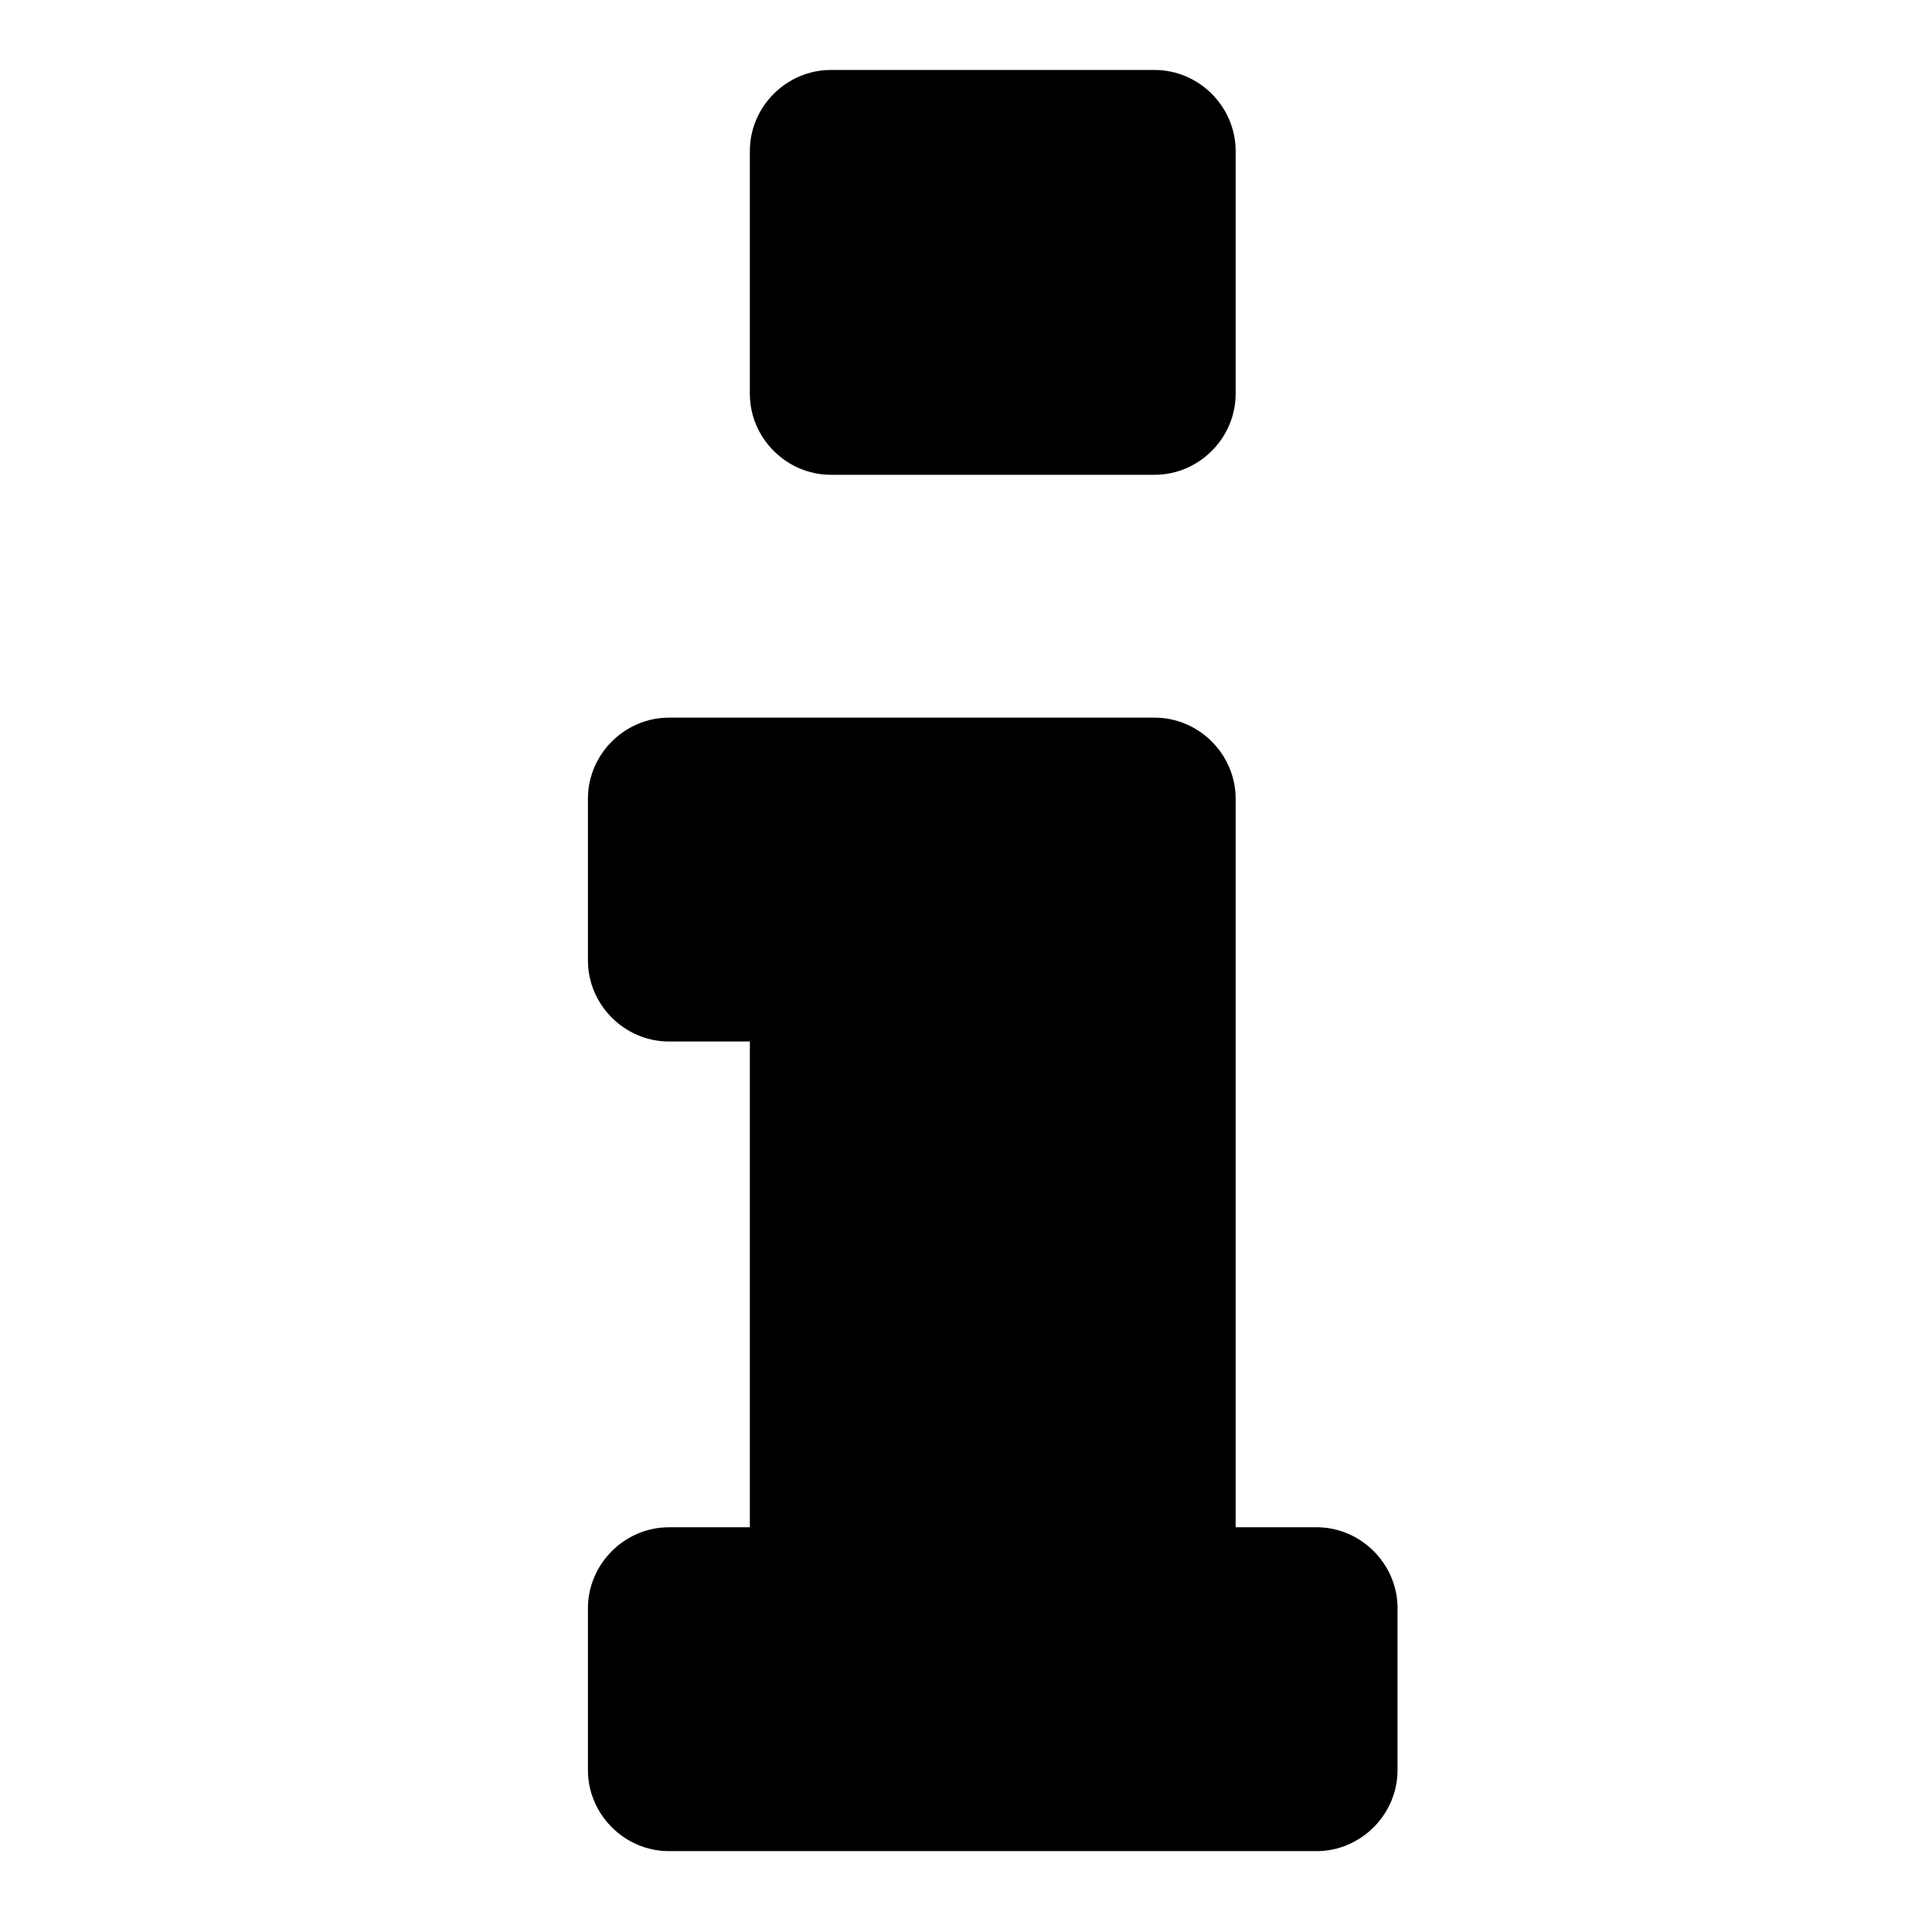
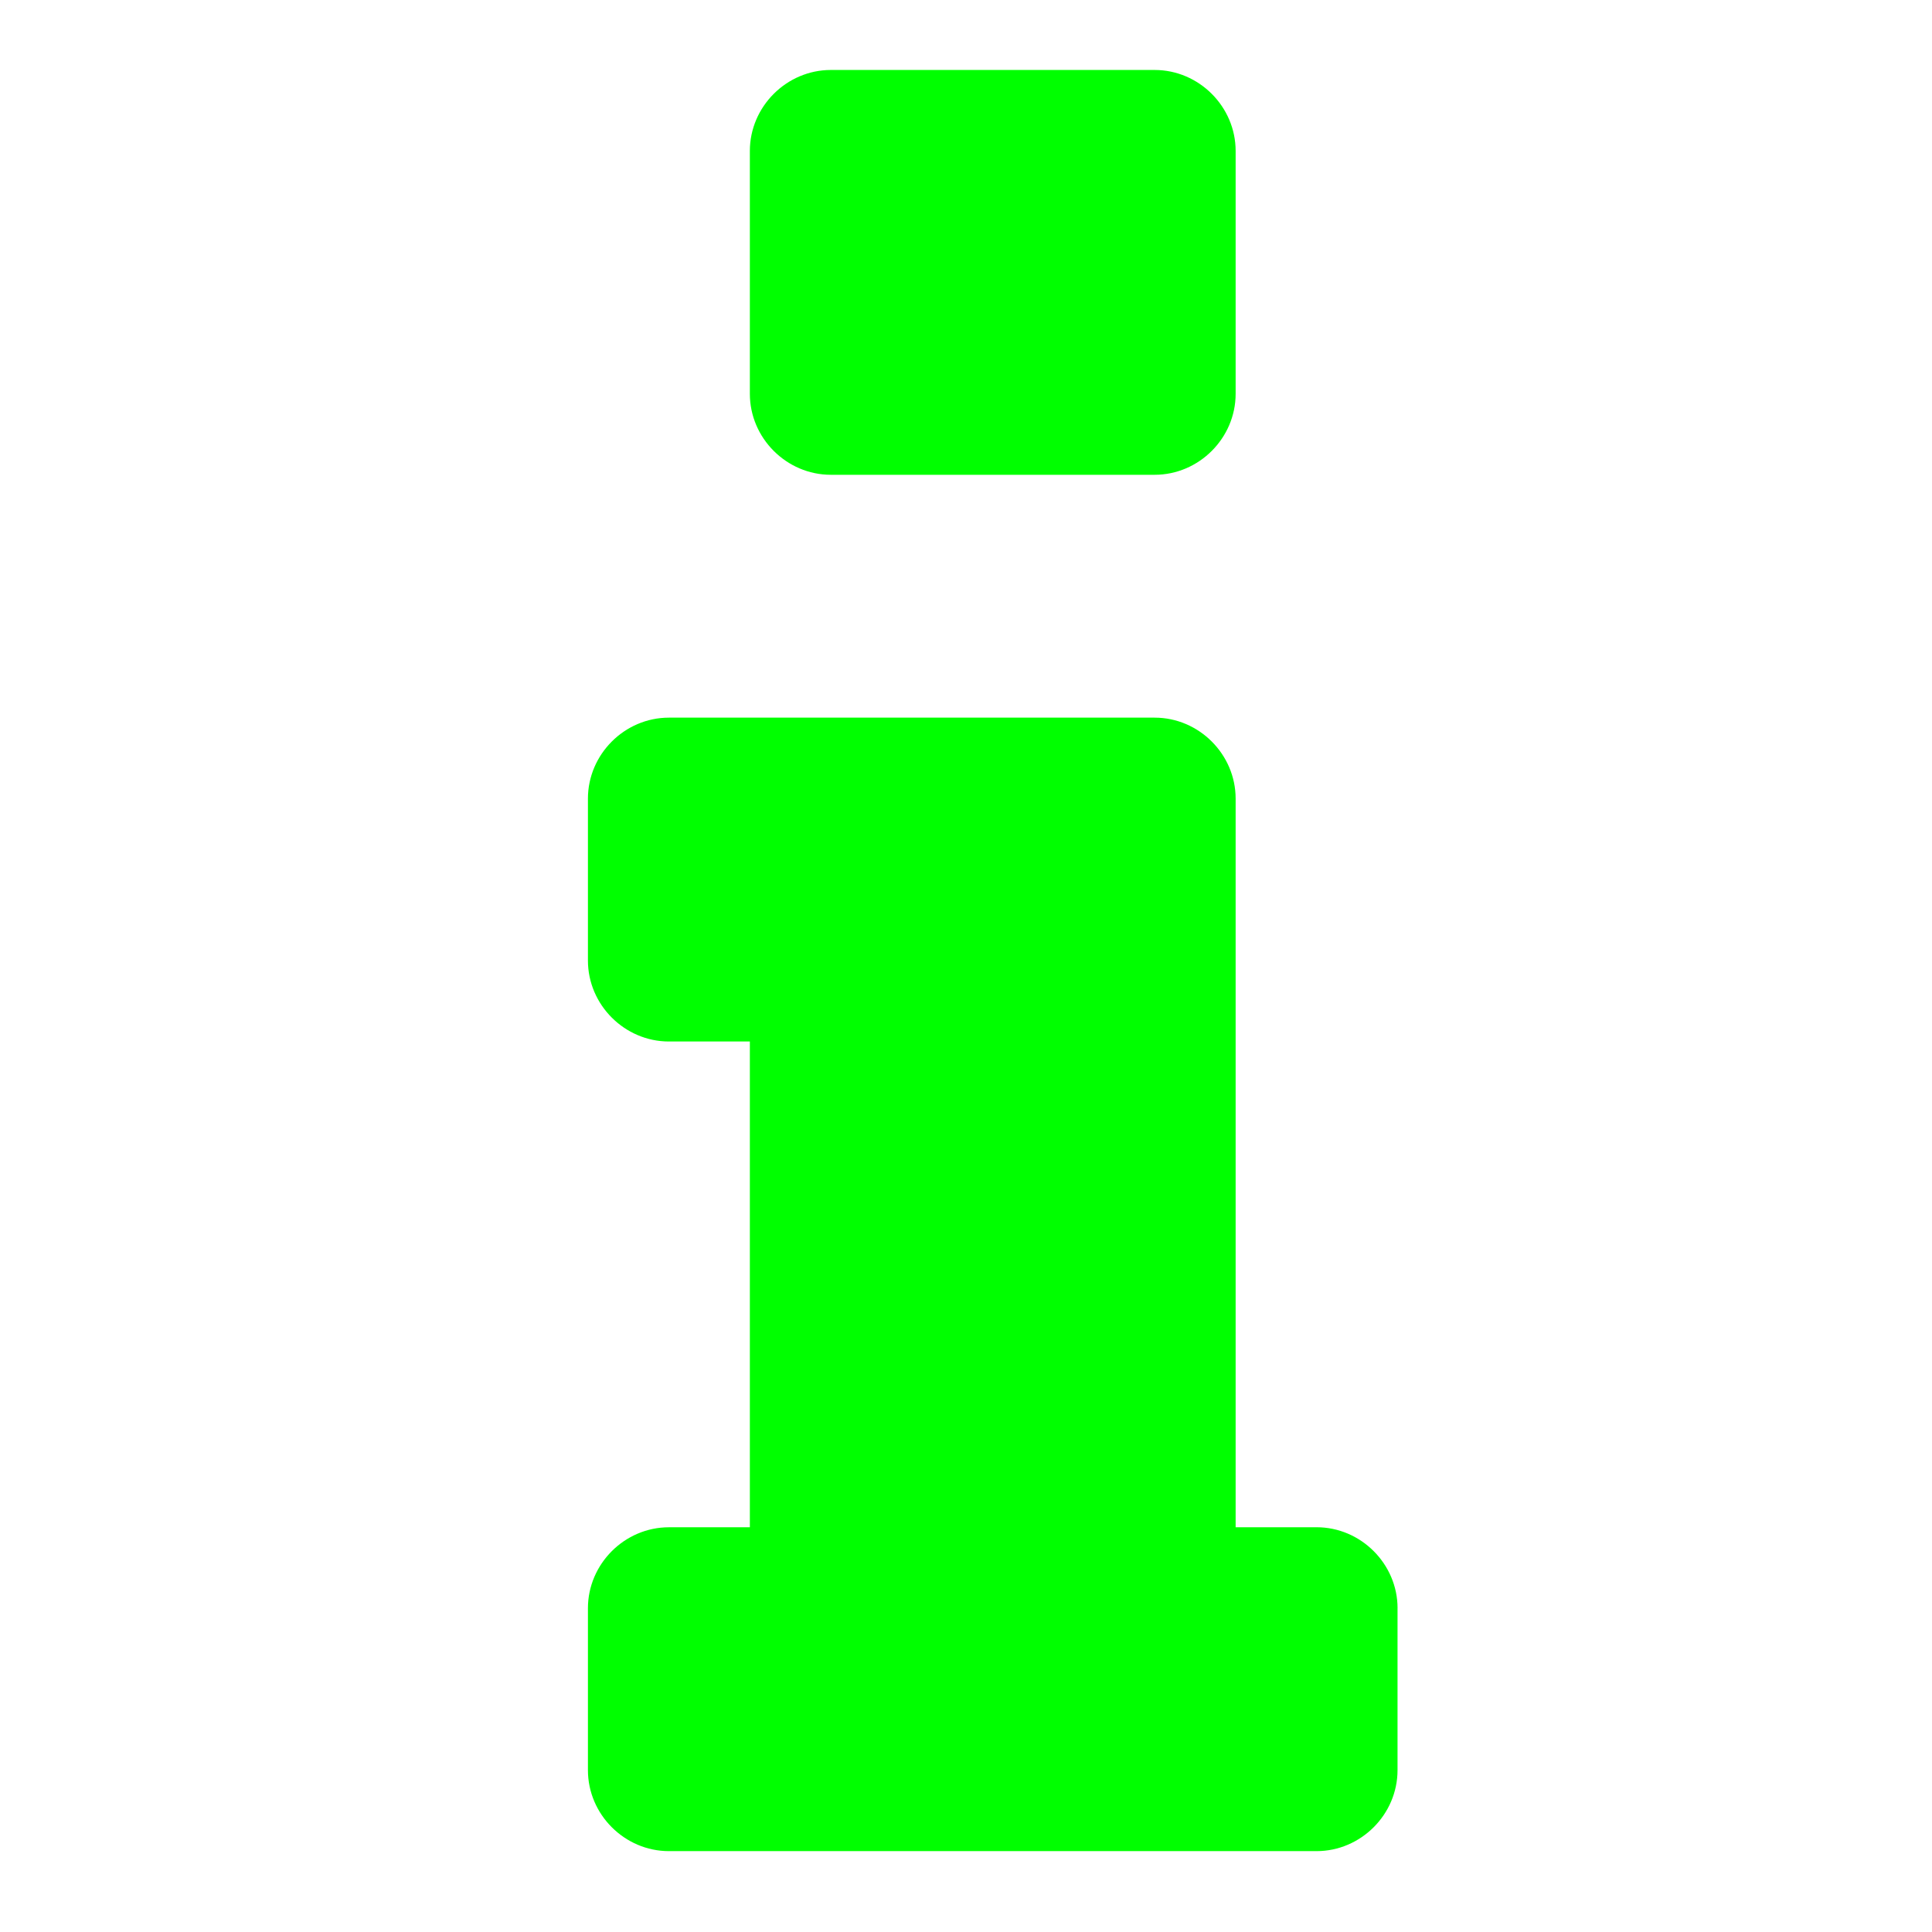
<svg xmlns="http://www.w3.org/2000/svg" width="64px" height="64px" id="svg2985" version="1.1">
  <defs id="defs2987" />
  <g id="layer1">
-     <g style="font-style:normal;font-variant:normal;font-weight:normal;font-stretch:normal;font-size:75.094px;line-height:125%;font-family:FontAwesome;-inkscape-font-specification:FontAwesome;letter-spacing:0px;word-spacing:0px;fill:#000000;fill-opacity:1;stroke:none" id="text2993">
-       <path d="m 46.296,53.274 c 0,-1.467 -1.215,-2.682 -2.682,-2.682 l -2.682,0 0,-24.137 c 0,-1.467 -1.215,-2.682 -2.682,-2.682 l -16.092,0 c -1.467,0 -2.682,1.215 -2.682,2.682 l 0,5.364 c 0,1.467 1.215,2.682 2.682,2.682 l 2.682,0 0,16.092 -2.682,0 c -1.467,0 -2.682,1.215 -2.682,2.682 l 0,5.364 c 0,1.467 1.215,2.682 2.682,2.682 l 21.455,0 c 1.467,0 2.682,-1.215 2.682,-2.682 l 0,-5.364 z M 40.932,5 c 0,-1.467 -1.215,-2.682 -2.682,-2.682 l -10.728,0 c -1.467,0 -2.682,1.215 -2.682,2.682 l 0,8.046 c 0,1.467 1.215,2.682 2.682,2.682 l 10.728,0 c 1.467,0 2.682,-1.215 2.682,-2.682 l 0,-8.046 z" style="" id="path14127" />
+     <g style="font-style:normal;font-variant:normal;font-weight:normal;font-stretch:normal;font-size:75.094px;line-height:125%;font-family:FontAwesome;-inkscape-font-specification:FontAwesome;letter-spacing:0px;word-spacing:0px;fill:#00ff00;fill-opacity:1;stroke:none" id="text2993">
+       <path d="m 46.296,53.274 c 0,-1.467 -1.215,-2.682 -2.682,-2.682 l -2.682,0 0,-24.137 c 0,-1.467 -1.215,-2.682 -2.682,-2.682 l -16.092,0 c -1.467,0 -2.682,1.215 -2.682,2.682 l 0,5.364 c 0,1.467 1.215,2.682 2.682,2.682 l 2.682,0 0,16.092 -2.682,0 c -1.467,0 -2.682,1.215 -2.682,2.682 l 0,5.364 c 0,1.467 1.215,2.682 2.682,2.682 l 21.455,0 c 1.467,0 2.682,-1.215 2.682,-2.682 l 0,-5.364 z M 40.932,5 c 0,-1.467 -1.215,-2.682 -2.682,-2.682 l -10.728,0 c -1.467,0 -2.682,1.215 -2.682,2.682 l 0,8.046 c 0,1.467 1.215,2.682 2.682,2.682 l 10.728,0 c 1.467,0 2.682,-1.215 2.682,-2.682 l 0,-8.046 z" style="fill:#00ff00;fill-opacity:1" id="path14127" />
    </g>
  </g>
</svg>
